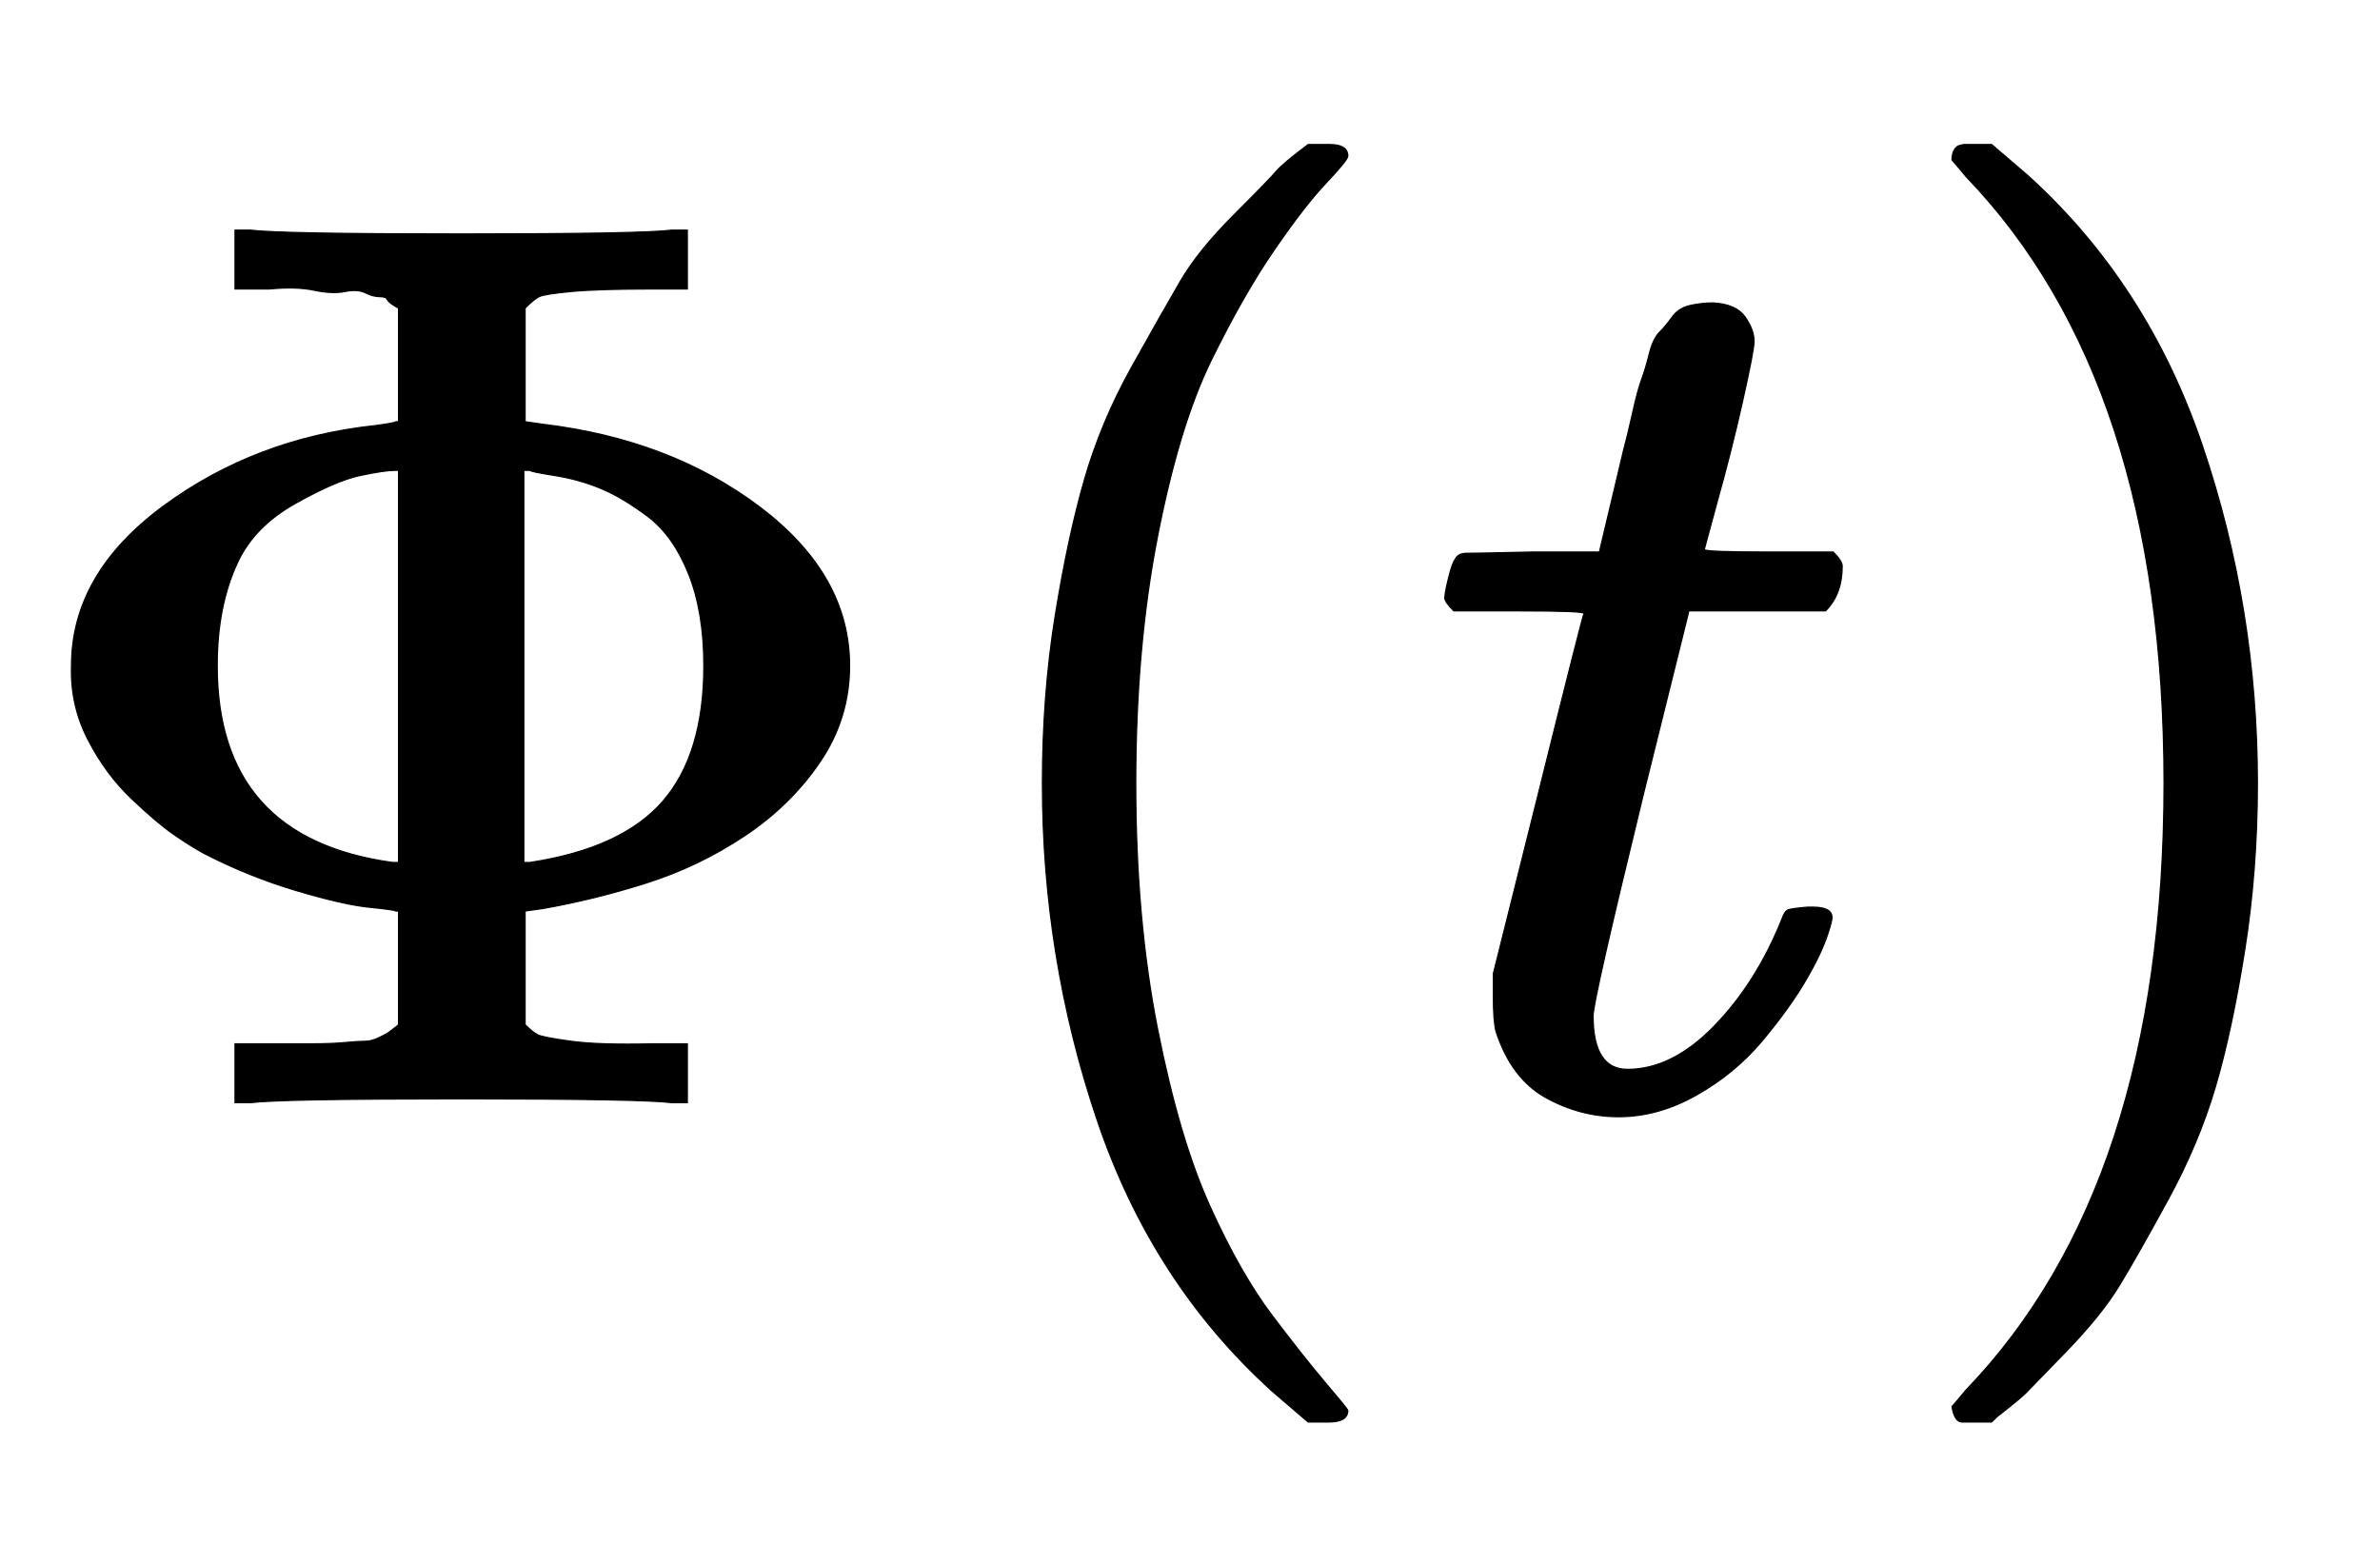
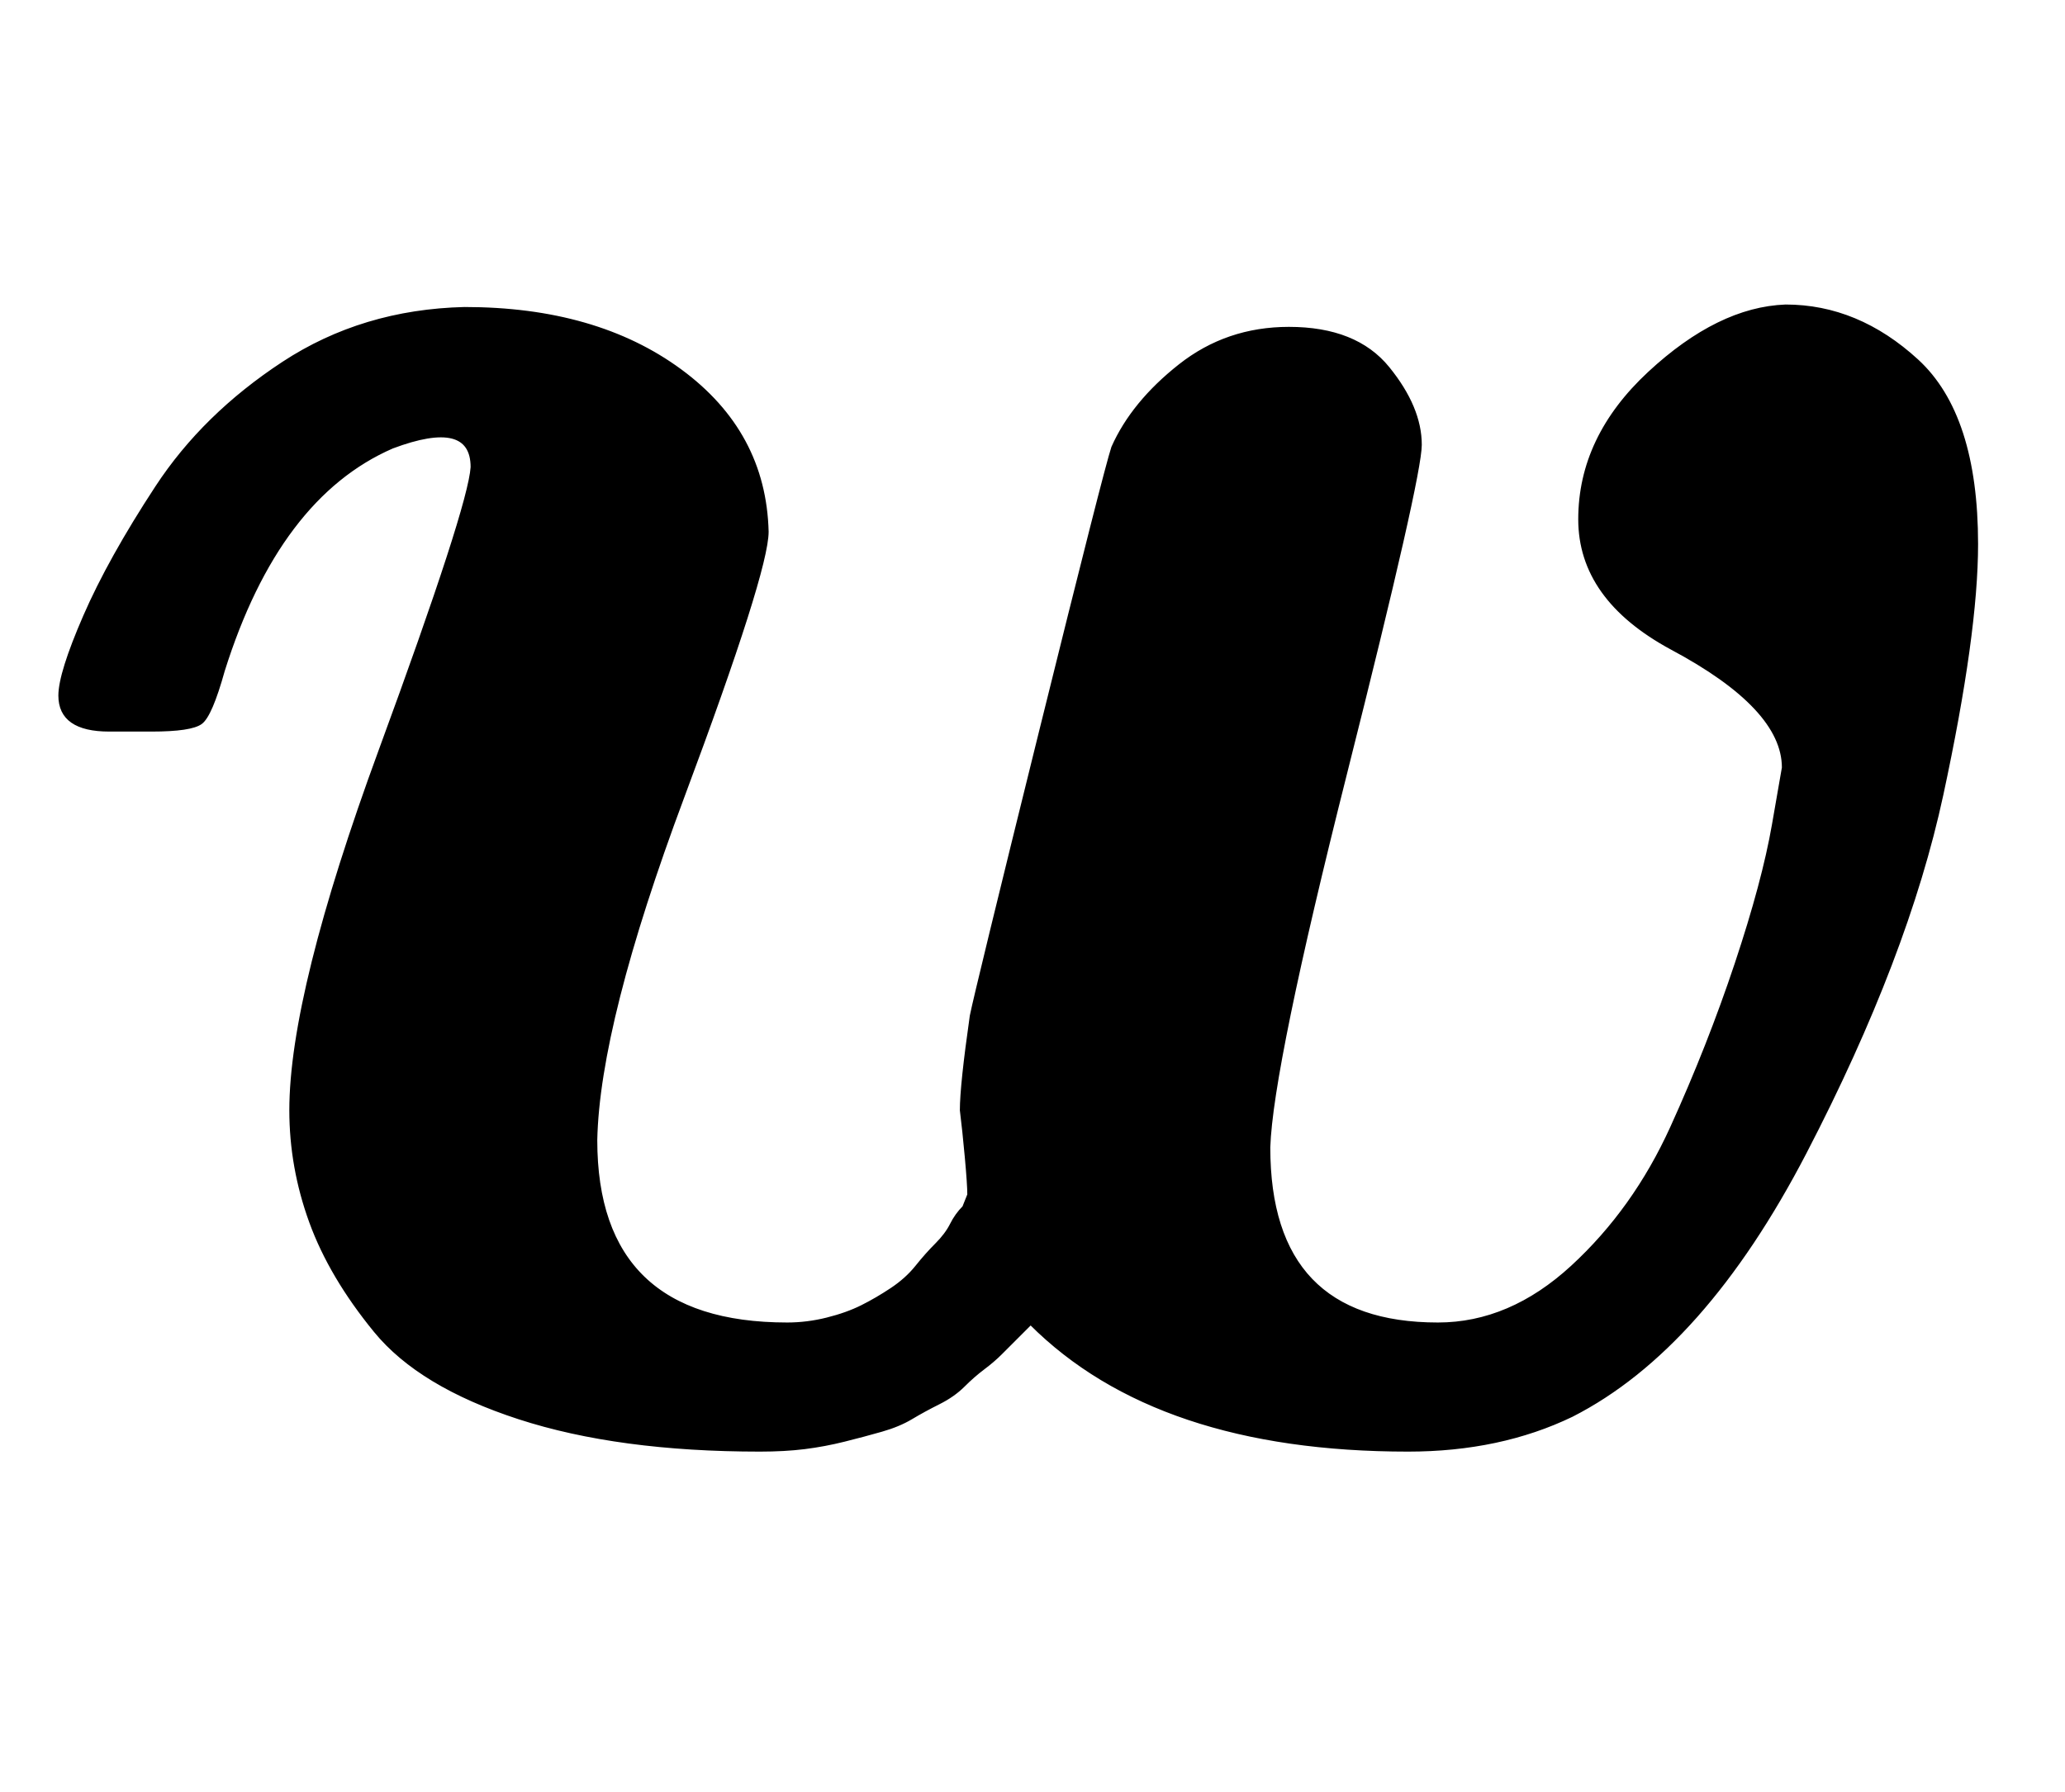
- <svg xmlns="http://www.w3.org/2000/svg" xmlns:xlink="http://www.w3.org/1999/xlink" width="4.327ex" height="2.843ex" style="vertical-align: -0.838ex;" viewBox="0 -863.1 1863 1223.9" role="img" focusable="false" aria-labelledby="MathJax-SVG-1-Title">
+ <svg xmlns="http://www.w3.org/2000/svg" xmlns:xlink="http://www.w3.org/1999/xlink" width="1.931ex" height="1.676ex" style="vertical-align: -0.338ex;" viewBox="0 -576.1 831.5 721.6" role="img" focusable="false" aria-labelledby="MathJax-SVG-1-Title">
  <defs aria-hidden="true">
-     <path stroke-width="1" id="E1-MJMAIN-3A6" d="M312 622Q310 623 307 625T303 629T297 631T286 634T270 635T246 636T211 637H184V683H196Q220 680 361 680T526 683H538V637H511Q468 637 447 635T422 631T411 622V533L425 531Q525 519 595 466T665 342Q665 301 642 267T583 209T506 172T425 152L411 150V61Q417 55 421 53T447 48T511 46H538V0H526Q502 3 361 3T196 0H184V46H211Q231 46 245 46T270 47T286 48T297 51T303 54T307 57T312 61V150H310Q309 151 289 153T232 166T160 195Q149 201 136 210T103 238T69 284T56 342Q56 414 128 467T294 530Q309 532 310 533H312V622ZM170 342Q170 207 307 188H312V495H309Q301 495 282 491T231 469T186 423Q170 389 170 342ZM415 188Q487 199 519 236T551 342Q551 384 539 414T507 459T470 481T434 491T415 495H410V188H415Z" />
-     <path stroke-width="1" id="E1-MJMAIN-28" d="M94 250Q94 319 104 381T127 488T164 576T202 643T244 695T277 729T302 750H315H319Q333 750 333 741Q333 738 316 720T275 667T226 581T184 443T167 250T184 58T225 -81T274 -167T316 -220T333 -241Q333 -250 318 -250H315H302L274 -226Q180 -141 137 -14T94 250Z" />
-     <path stroke-width="1" id="E1-MJMATHI-74" d="M26 385Q19 392 19 395Q19 399 22 411T27 425Q29 430 36 430T87 431H140L159 511Q162 522 166 540T173 566T179 586T187 603T197 615T211 624T229 626Q247 625 254 615T261 596Q261 589 252 549T232 470L222 433Q222 431 272 431H323Q330 424 330 420Q330 398 317 385H210L174 240Q135 80 135 68Q135 26 162 26Q197 26 230 60T283 144Q285 150 288 151T303 153H307Q322 153 322 145Q322 142 319 133Q314 117 301 95T267 48T216 6T155 -11Q125 -11 98 4T59 56Q57 64 57 83V101L92 241Q127 382 128 383Q128 385 77 385H26Z" />
-     <path stroke-width="1" id="E1-MJMAIN-29" d="M60 749L64 750Q69 750 74 750H86L114 726Q208 641 251 514T294 250Q294 182 284 119T261 12T224 -76T186 -143T145 -194T113 -227T90 -246Q87 -249 86 -250H74Q66 -250 63 -250T58 -247T55 -238Q56 -237 66 -225Q221 -64 221 250T66 725Q56 737 55 738Q55 746 60 749Z" />
+     <path stroke-width="1" id="E1-MJMATHBI-77" d="M636 367Q636 400 664 426T719 453Q748 453 772 431T796 357Q796 321 782 256T727 112T633 6Q604 -8 567 -8Q466 -8 415 43Q414 42 410 38T403 31T396 25T388 18T378 11T367 5T355 0T340 -4T324 -7T306 -8Q249 -8 209 5T151 40T125 84T117 129Q117 176 153 274T190 388Q190 408 158 396Q112 376 90 306Q85 288 81 285T61 282H55H44Q24 282 24 296Q24 305 34 328T63 380T114 430T187 452Q240 452 274 427T309 362Q309 346 275 255T240 117Q240 43 317 43Q325 43 333 45T347 50T359 57T369 66T377 75T383 83T388 90L390 95Q390 99 389 110T387 129Q387 139 391 167Q393 177 419 282T448 396Q456 414 475 429T519 444Q546 444 559 428T572 397Q572 384 542 265T511 114Q511 43 579 43Q608 43 633 66T673 122T699 188T714 244L718 267Q718 291 673 315Q636 335 636 367Z" />
  </defs>
  <g stroke="currentColor" fill="currentColor" stroke-width="0" transform="matrix(1 0 0 -1 0 0)" aria-hidden="true">
-     <use xlink:href="#E1-MJMAIN-3A6" x="0" y="0" />
-     <use xlink:href="#E1-MJMAIN-28" x="722" y="0" />
-     <use xlink:href="#E1-MJMATHI-74" x="1112" y="0" />
-     <use xlink:href="#E1-MJMAIN-29" x="1473" y="0" />
+     <use xlink:href="#E1-MJMATHBI-77" x="0" y="0" />
  </g>
</svg>
